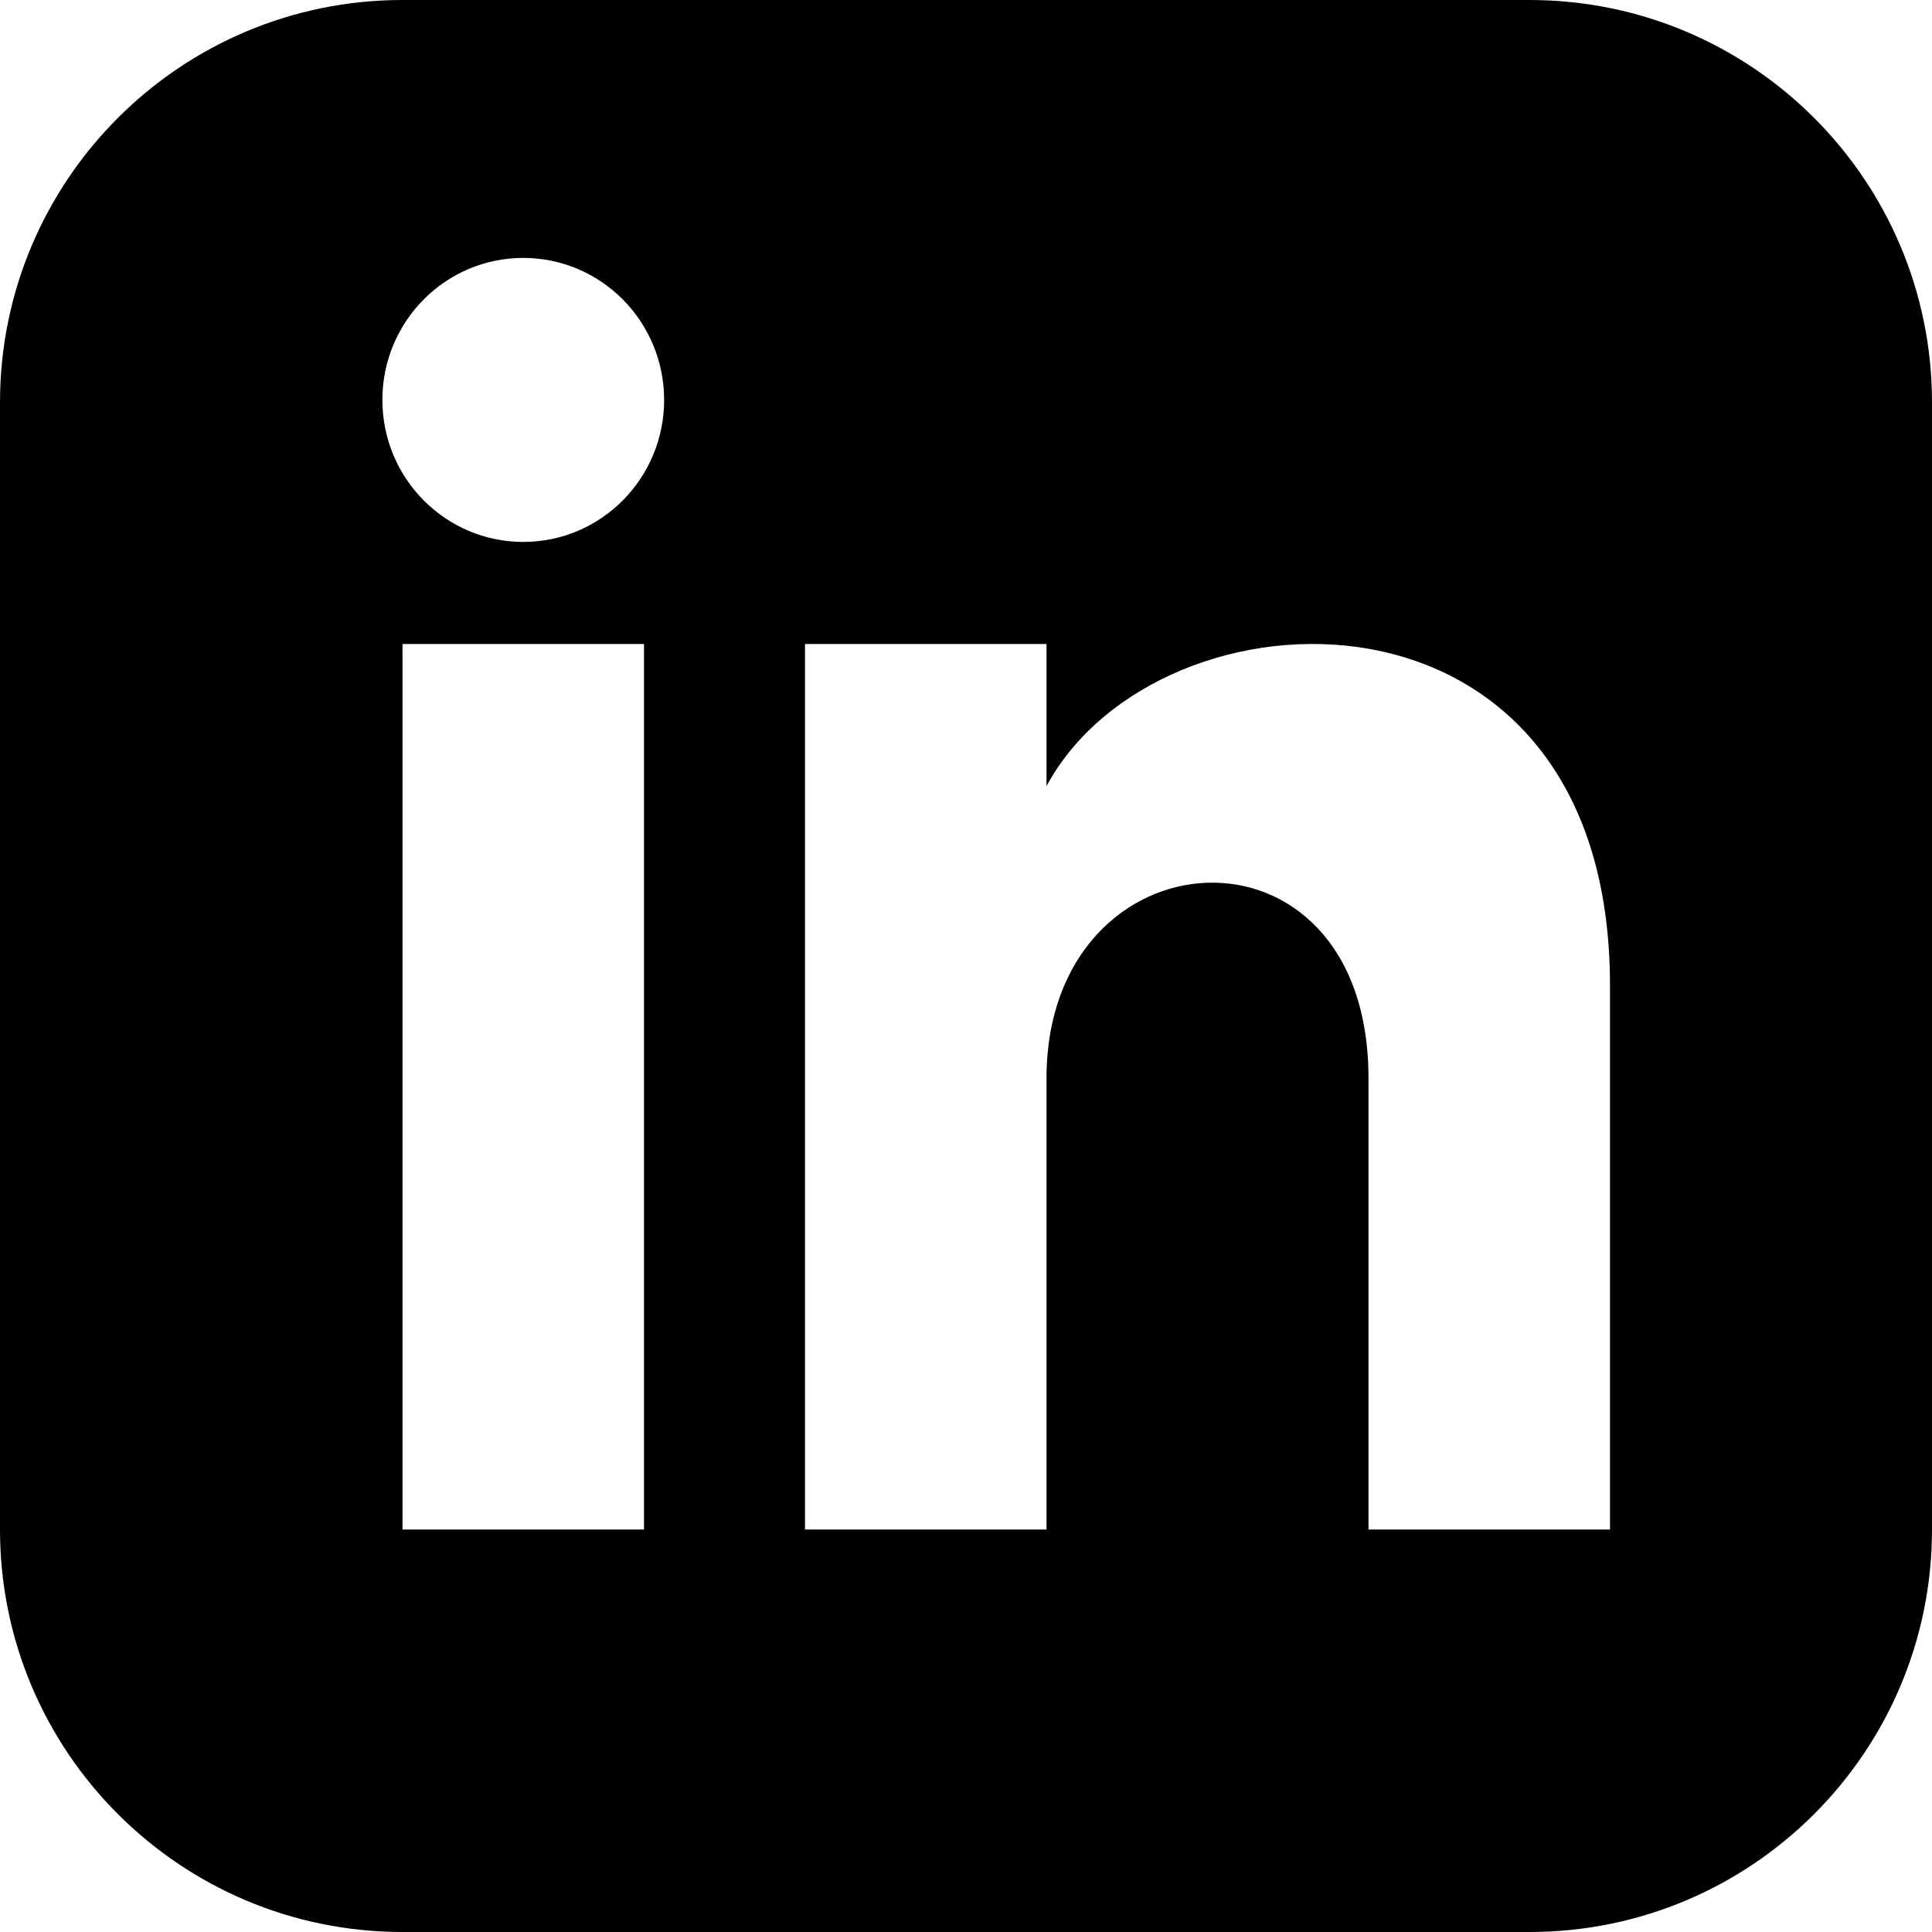
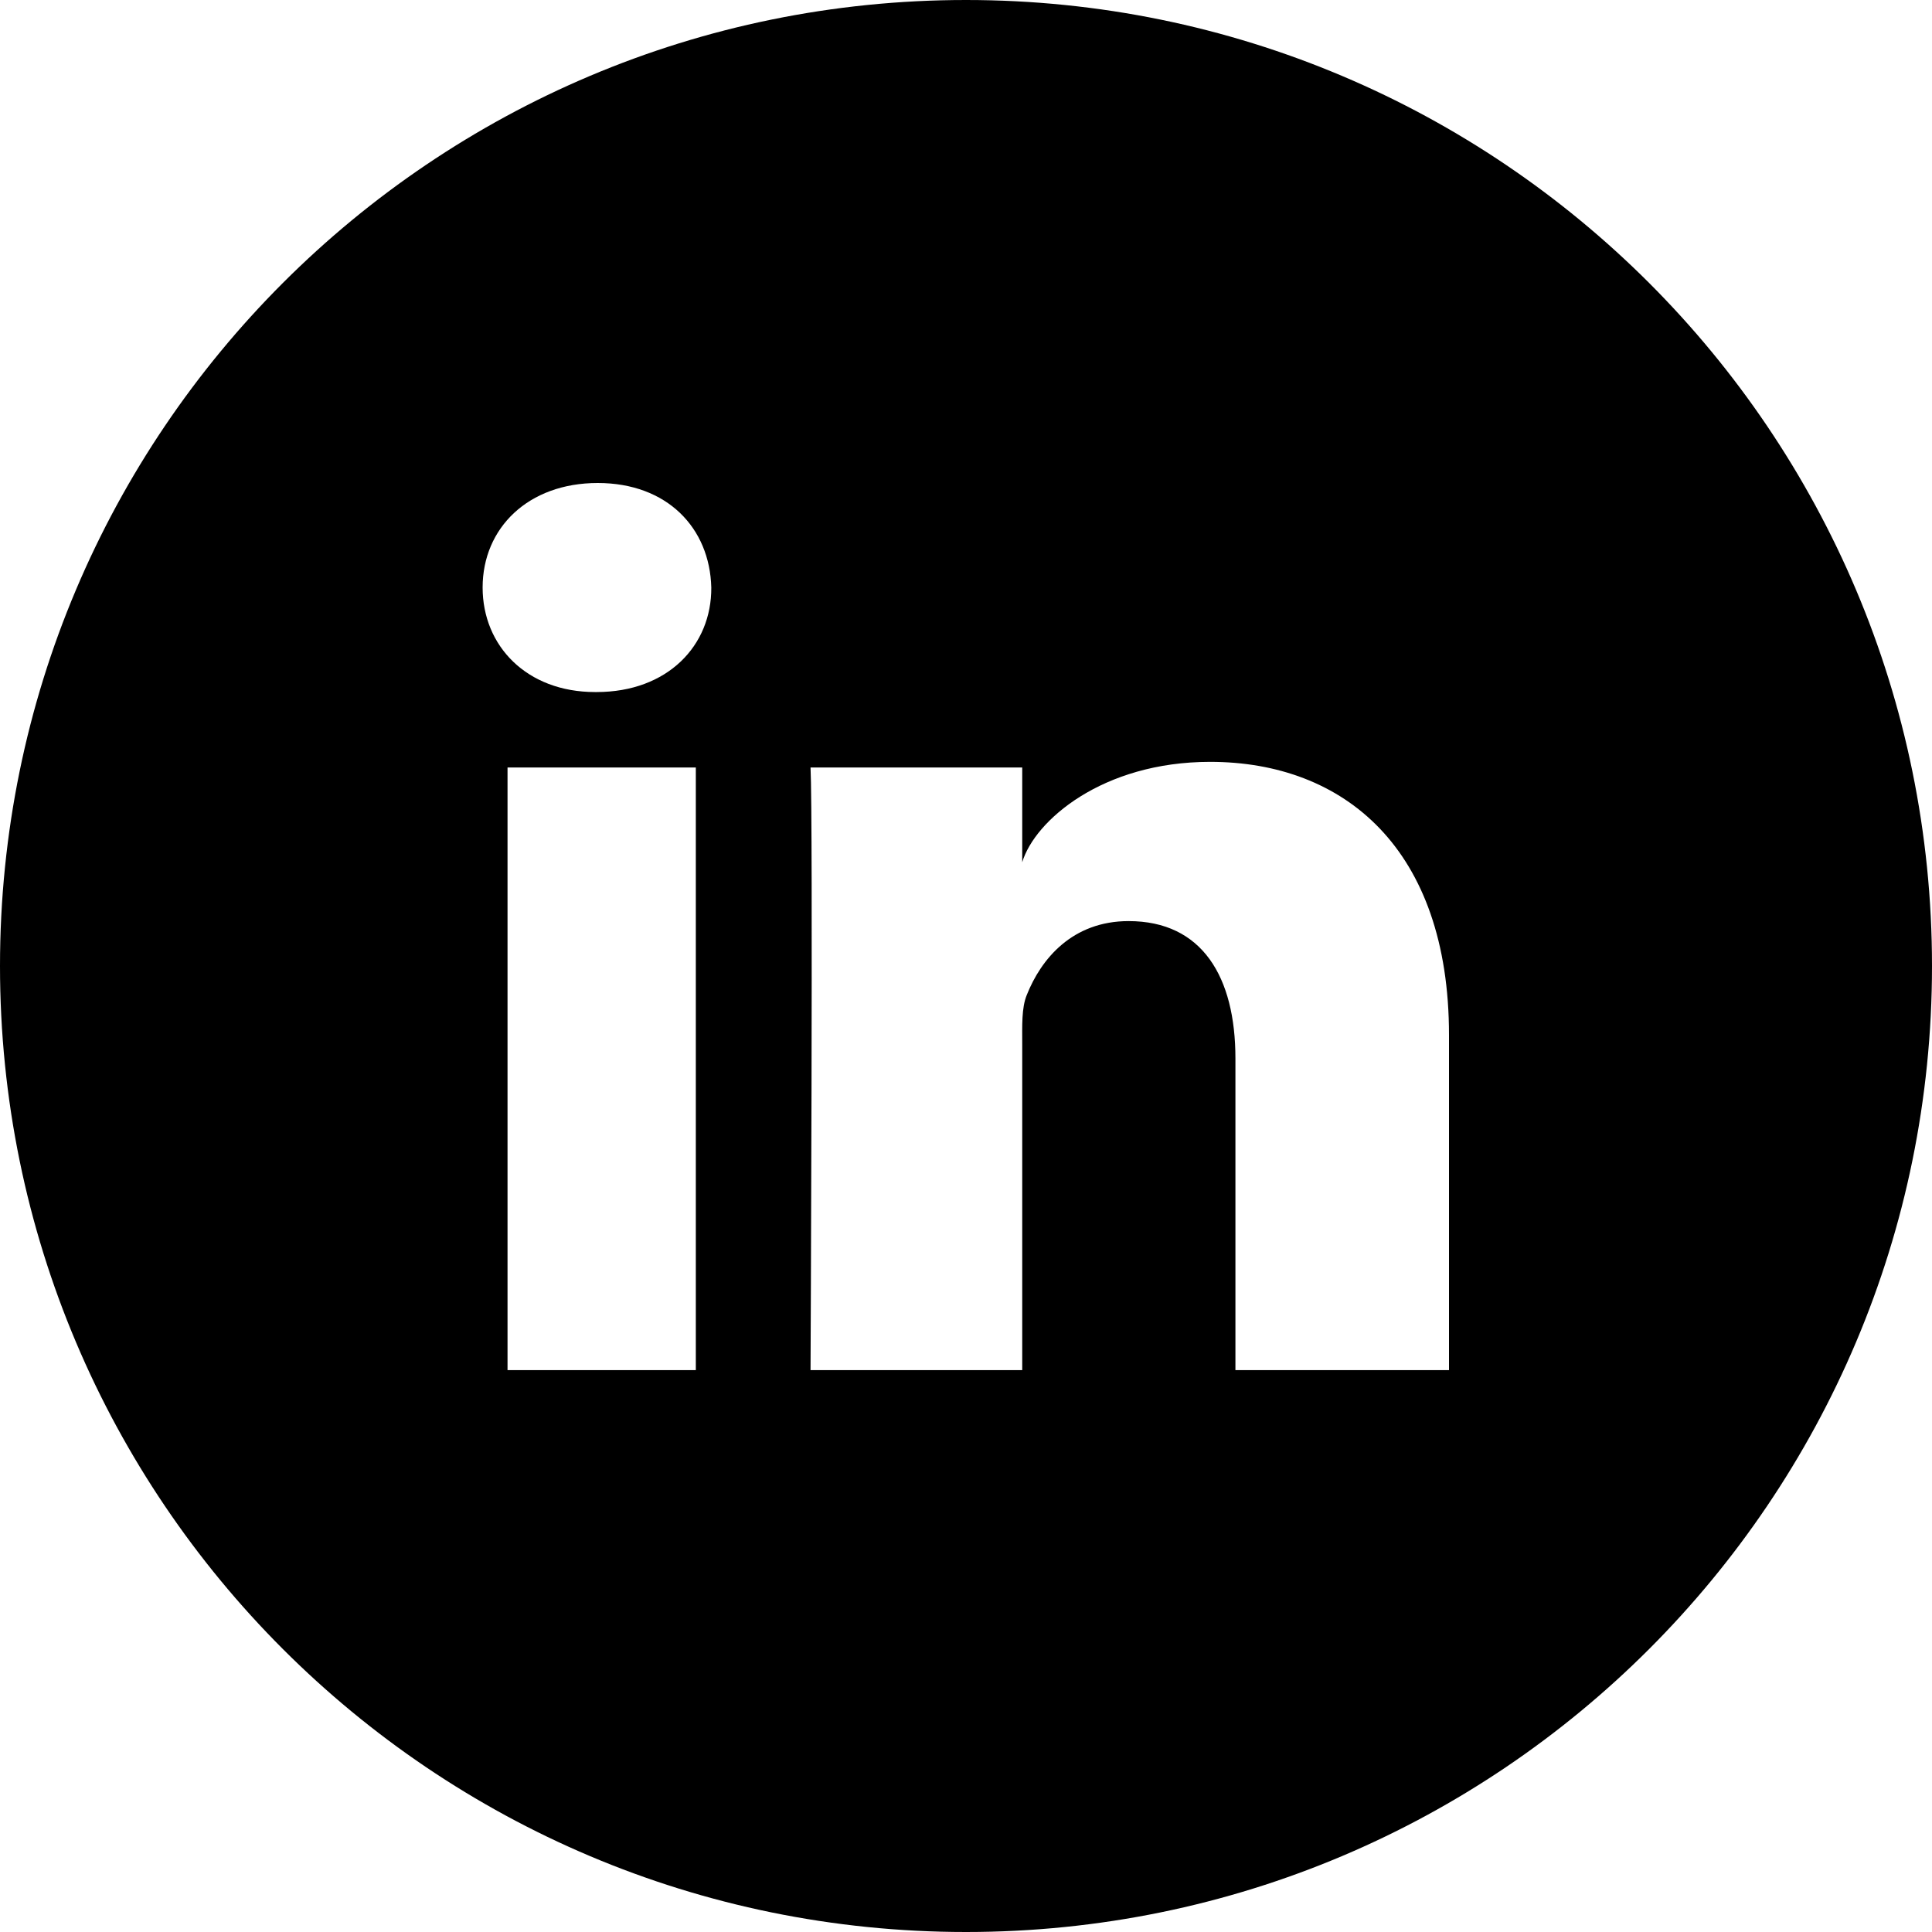
- <svg xmlns="http://www.w3.org/2000/svg" width="48" height="48" viewBox="0 0 24 24">
-   <path d="M19 0h-14c-2.761 0-5 2.239-5 5v14c0 2.761 2.239 5 5 5h14c2.762 0 5-2.239 5-5v-14c0-2.761-2.238-5-5-5zm-11 19h-3v-11h3v11zm-1.5-12.268c-.966 0-1.75-.79-1.75-1.764s.784-1.764 1.75-1.764 1.75.79 1.75 1.764-.783 1.764-1.75 1.764zm13.5 12.268h-3v-5.604c0-3.368-4-3.113-4 0v5.604h-3v-11h3v1.765c1.396-2.586 7-2.777 7 2.476v6.759z" />
+ <svg xmlns="http://www.w3.org/2000/svg" fill="#000000" height="800px" width="800px" version="1.1" id="Layer_1" viewBox="-143 145 512 512" xml:space="preserve">
+   <path d="M113,145c-141.4,0-256,114.6-256,256s114.6,256,256,256s256-114.6,256-256S254.4,145,113,145z M41.4,508.1H-8.5V348.4h49.9  V508.1z M15.1,328.4h-0.4c-18.1,0-29.8-12.2-29.8-27.7c0-15.8,12.1-27.7,30.5-27.7c18.4,0,29.7,11.9,30.1,27.7  C45.6,316.1,33.9,328.4,15.1,328.4z M241,508.1h-56.6v-82.6c0-21.6-8.8-36.4-28.3-36.4c-14.9,0-23.2,10-27,19.6  c-1.4,3.4-1.2,8.2-1.2,13.1v86.3H71.8c0,0,0.7-146.4,0-159.7h56.1v25.1c3.3-11,21.2-26.6,49.8-26.6c35.5,0,63.3,23,63.3,72.4V508.1z  " />
</svg>
